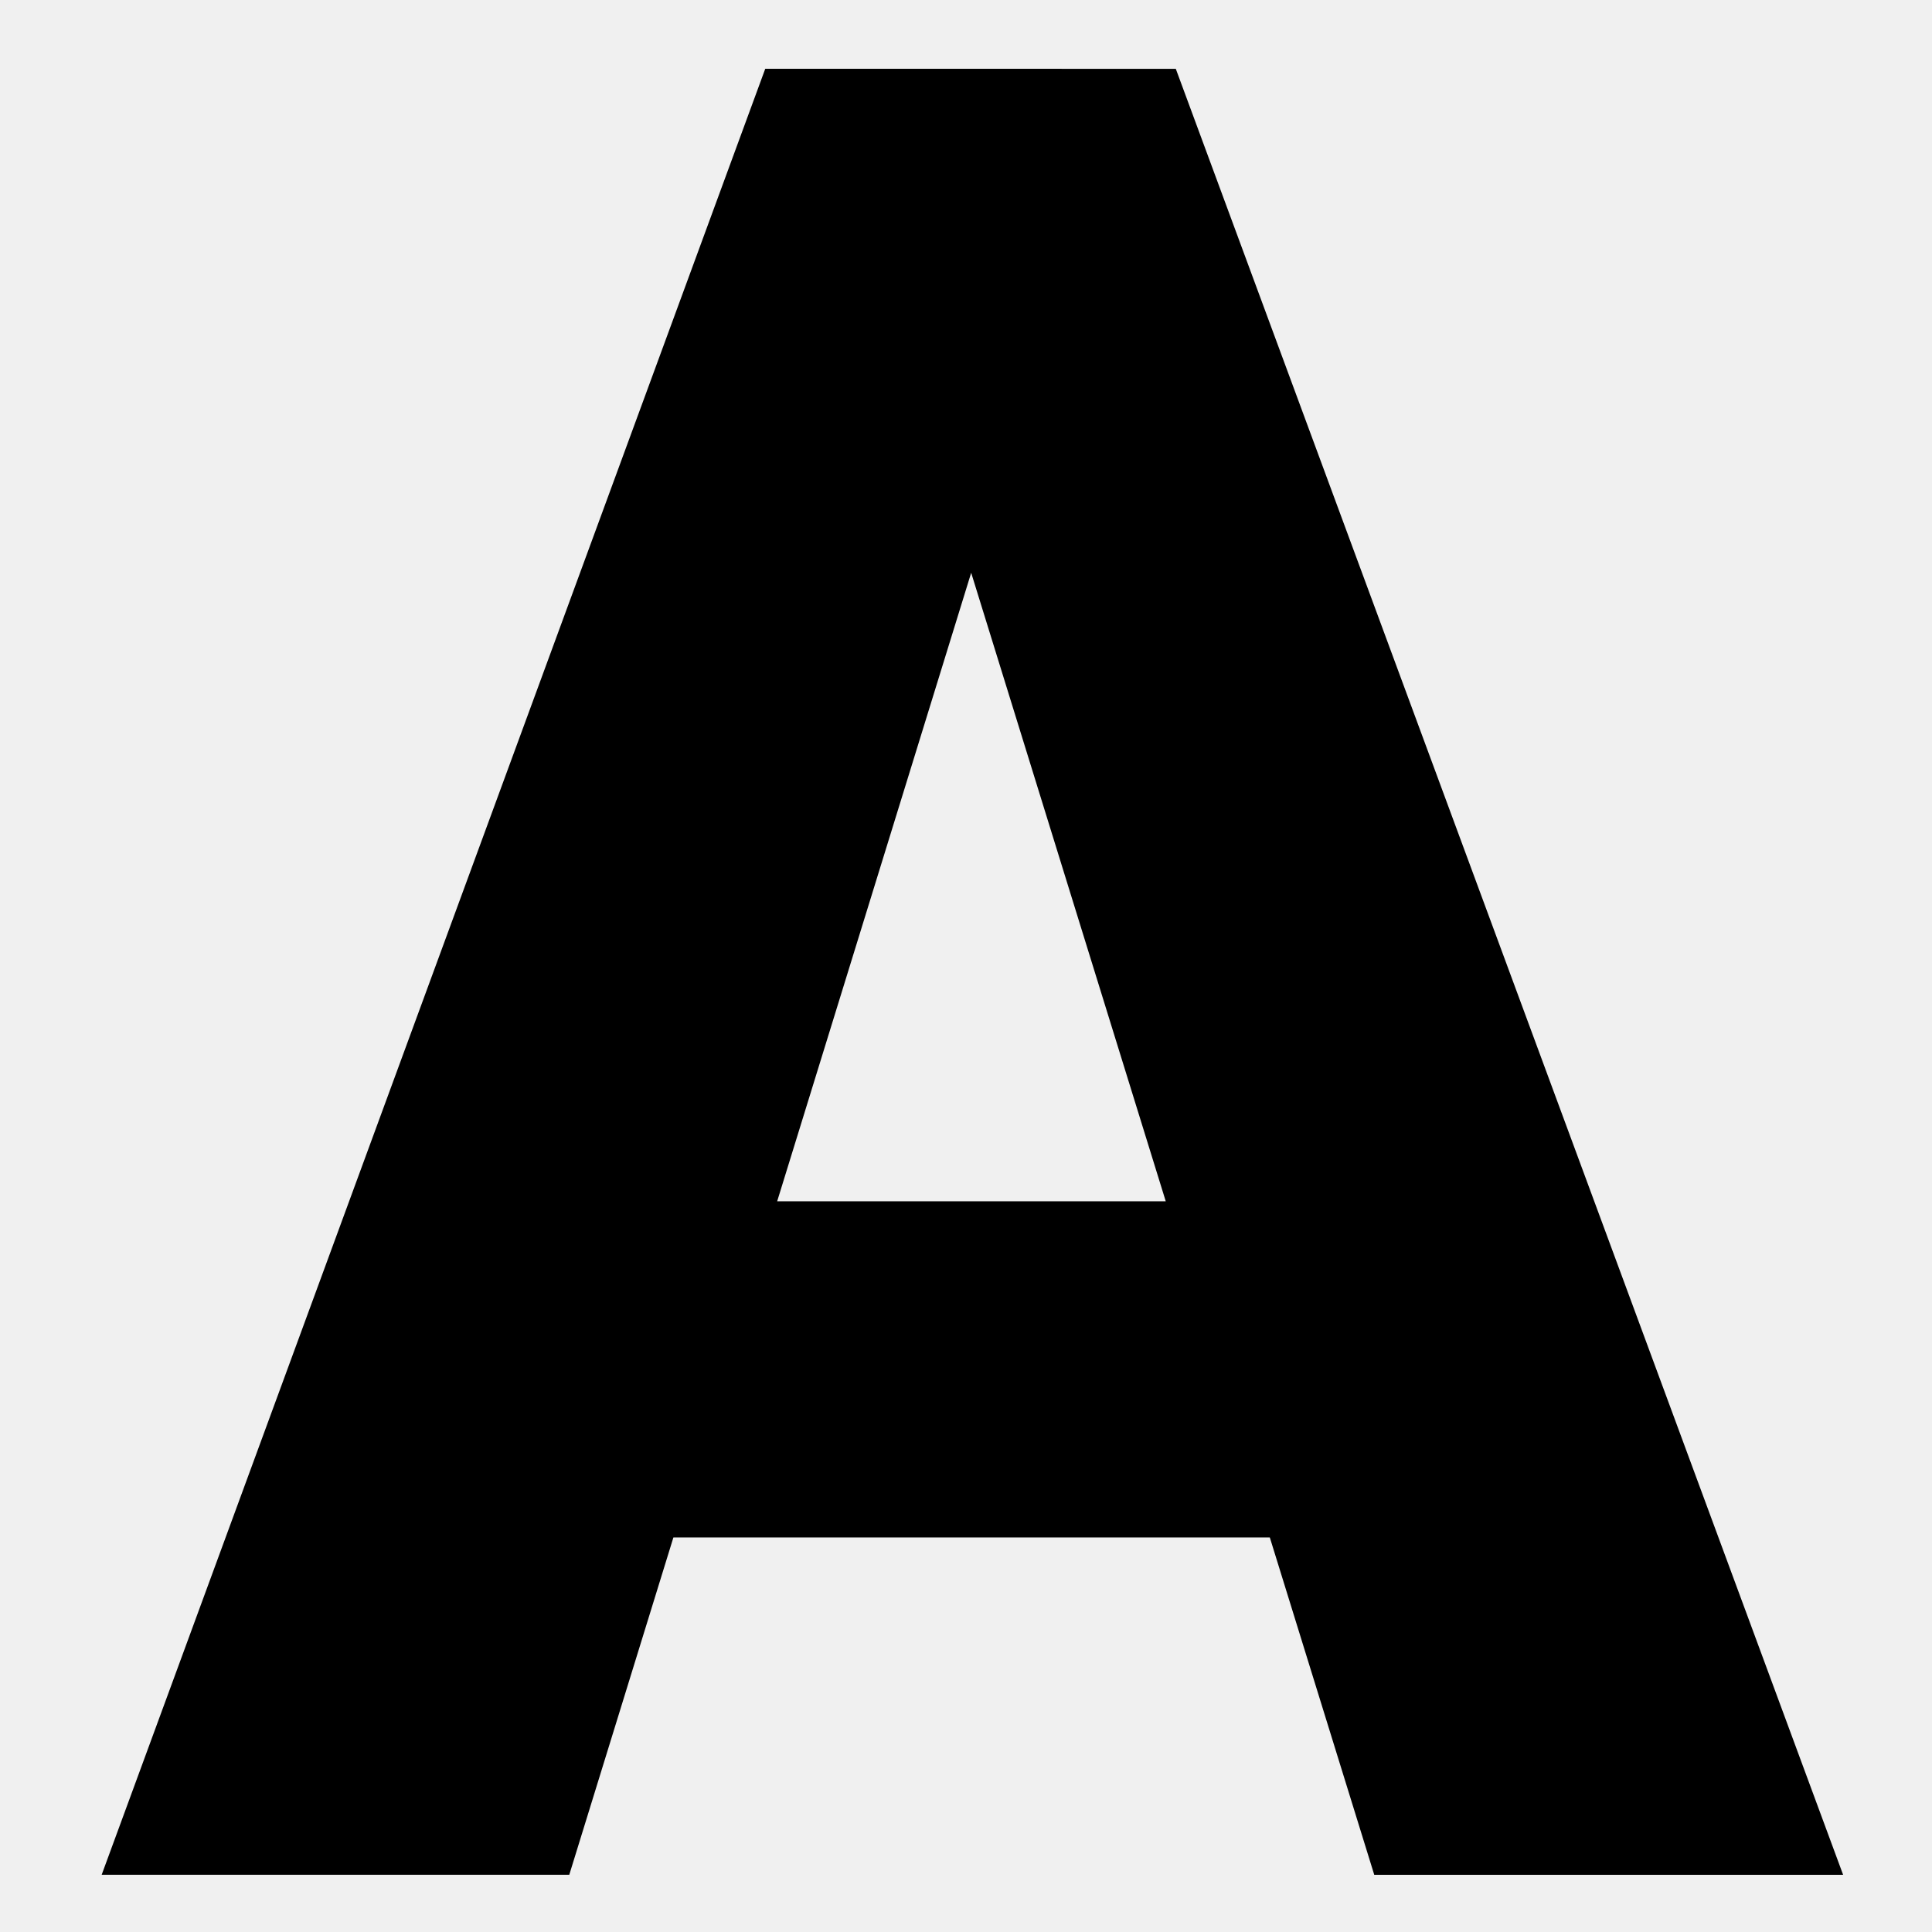
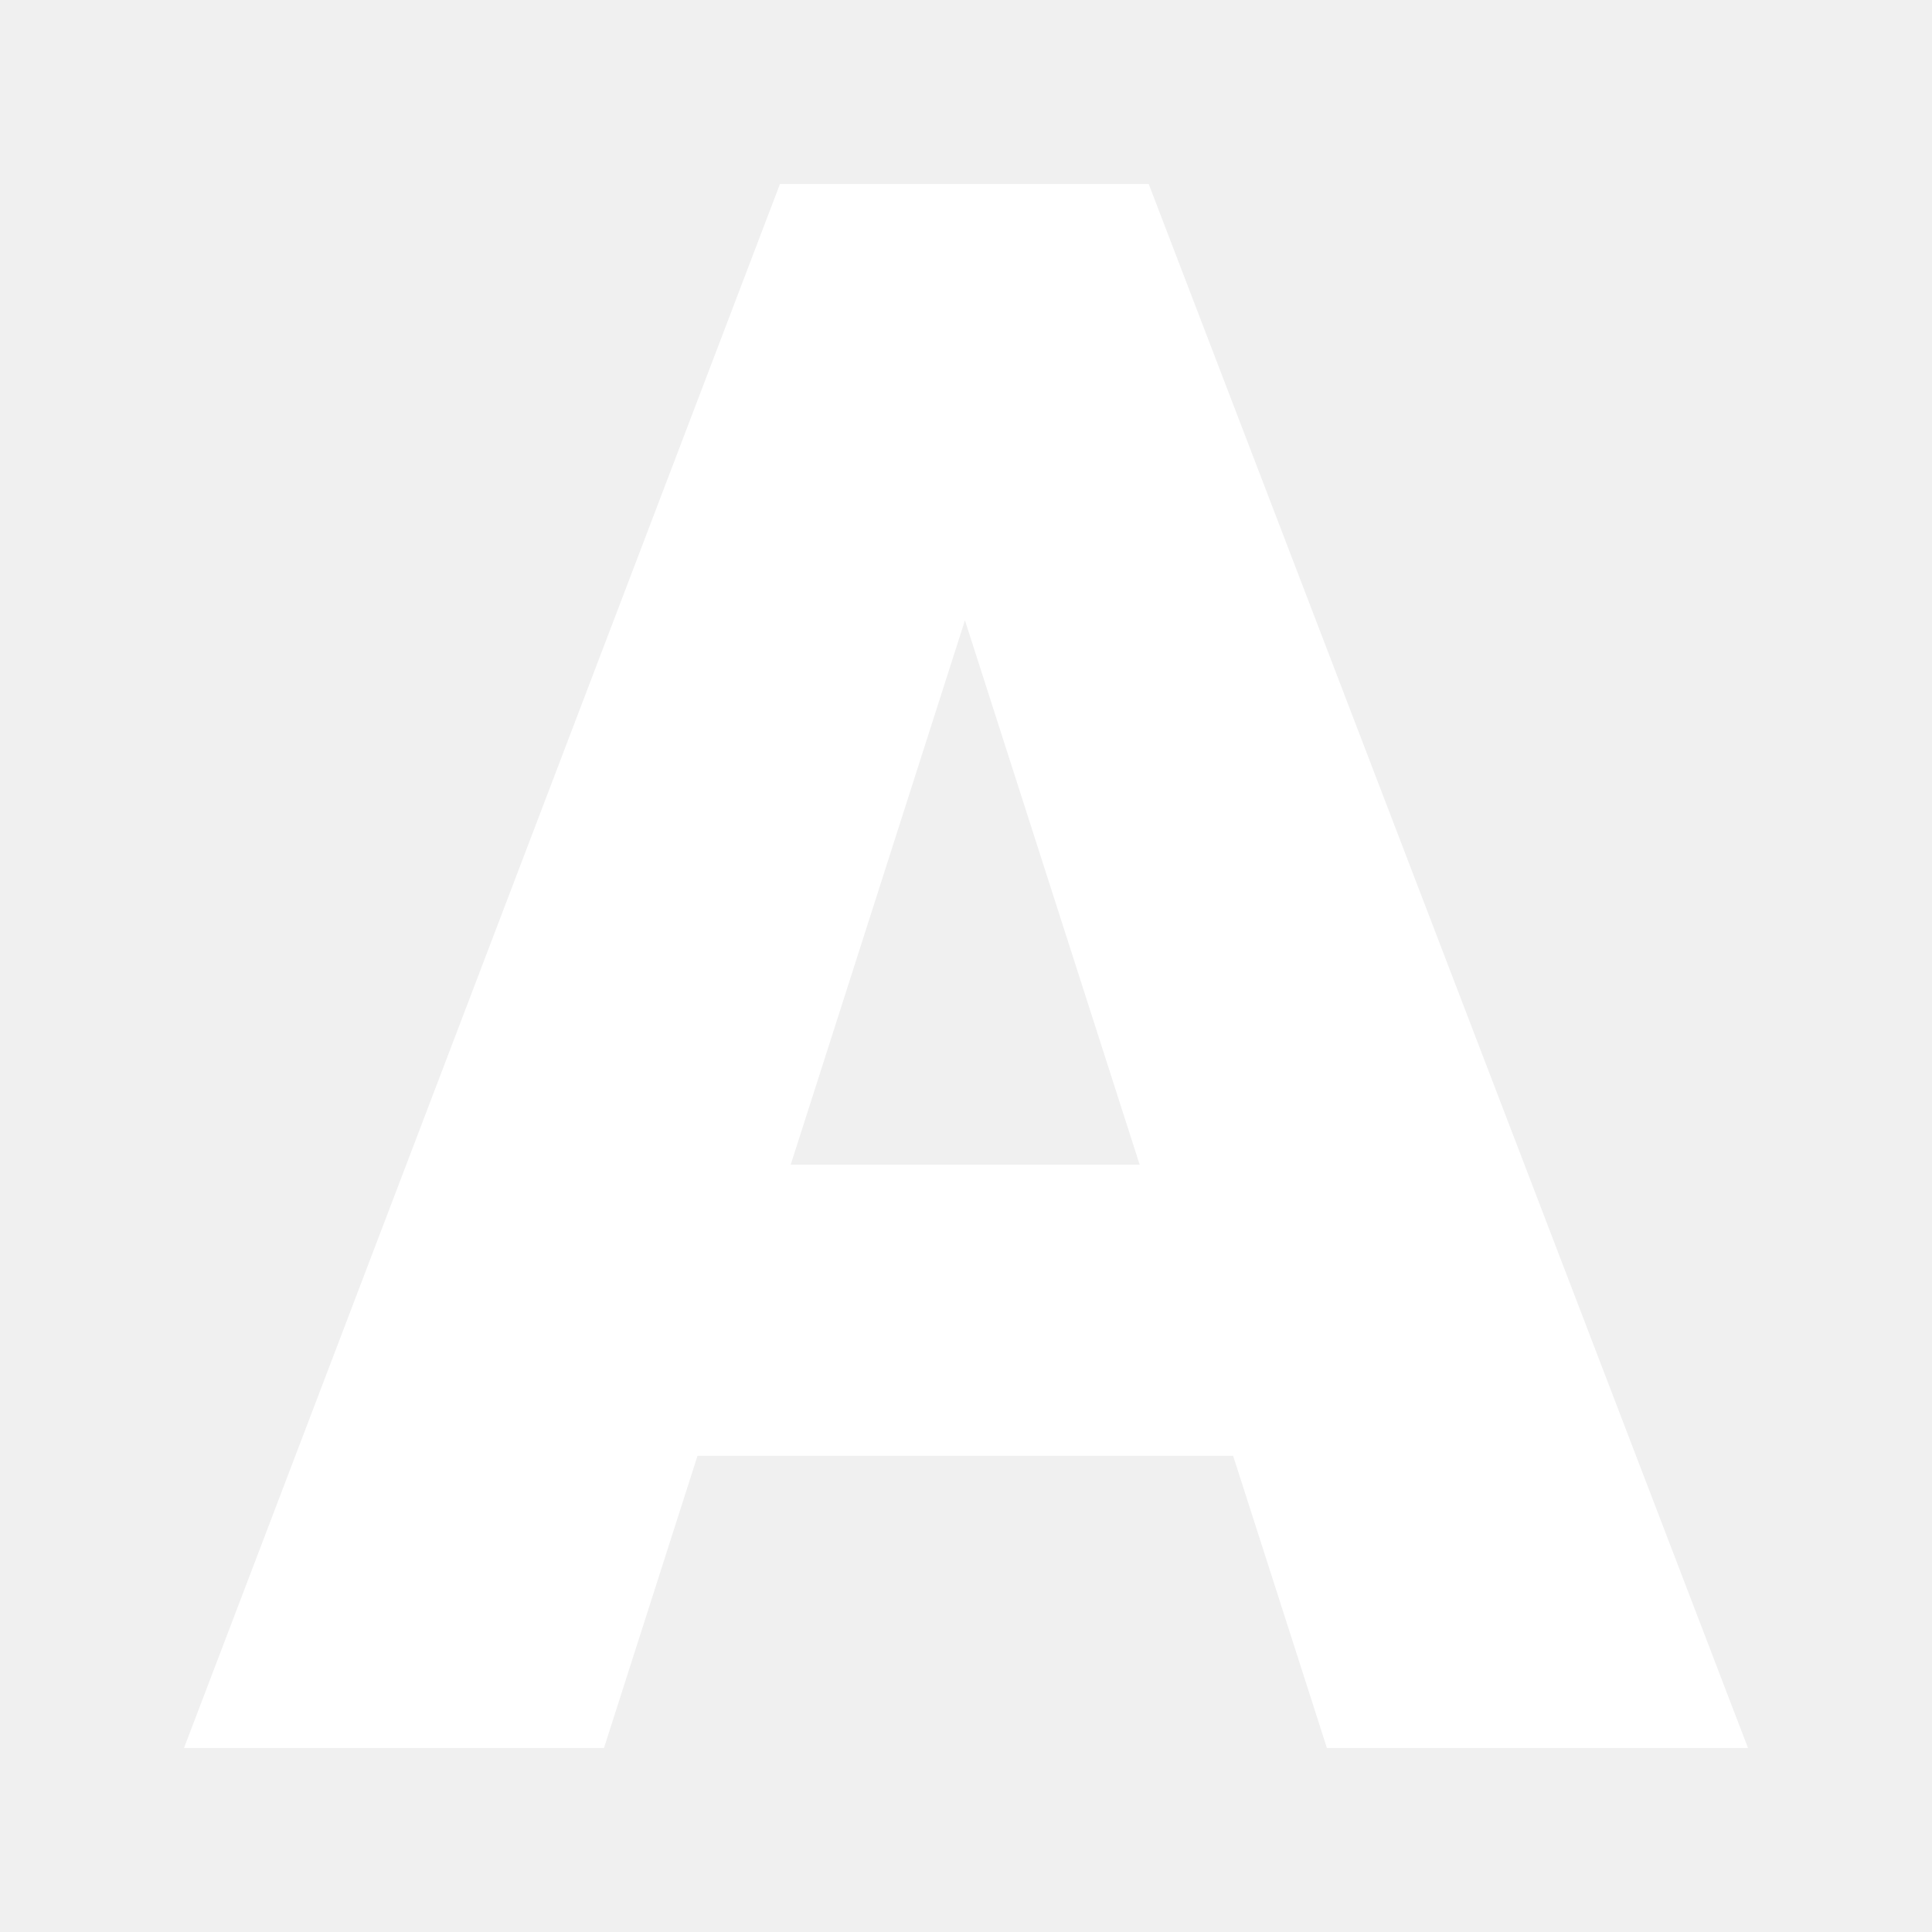
- <svg xmlns="http://www.w3.org/2000/svg" version="1.1" width="32" height="32" viewBox="0 0 32 32">
-   <path d="M16.722 7.426l-7.293 23.626h-7.745l10.991-29.913h4.91l-0.863 6.287zM22.762 31.053l-7.314-23.626-0.945-6.287h4.972l11.053 29.913h-7.766zM22.474 19.897v5.568h-15.347v-5.568h15.347z" />
+ <svg xmlns="http://www.w3.org/2000/svg" width="21" height="21" viewBox="0 0 21 21" fill="none">
+   <path d="M10.863 5.573L6.565 19H2L8.478 2H11.372L10.863 5.573ZM14.423 19L10.113 5.573L9.556 2H12.486L19 19H14.423ZM14.254 12.66V15.824H5.209V12.66H14.254Z" fill="white" />
</svg>
